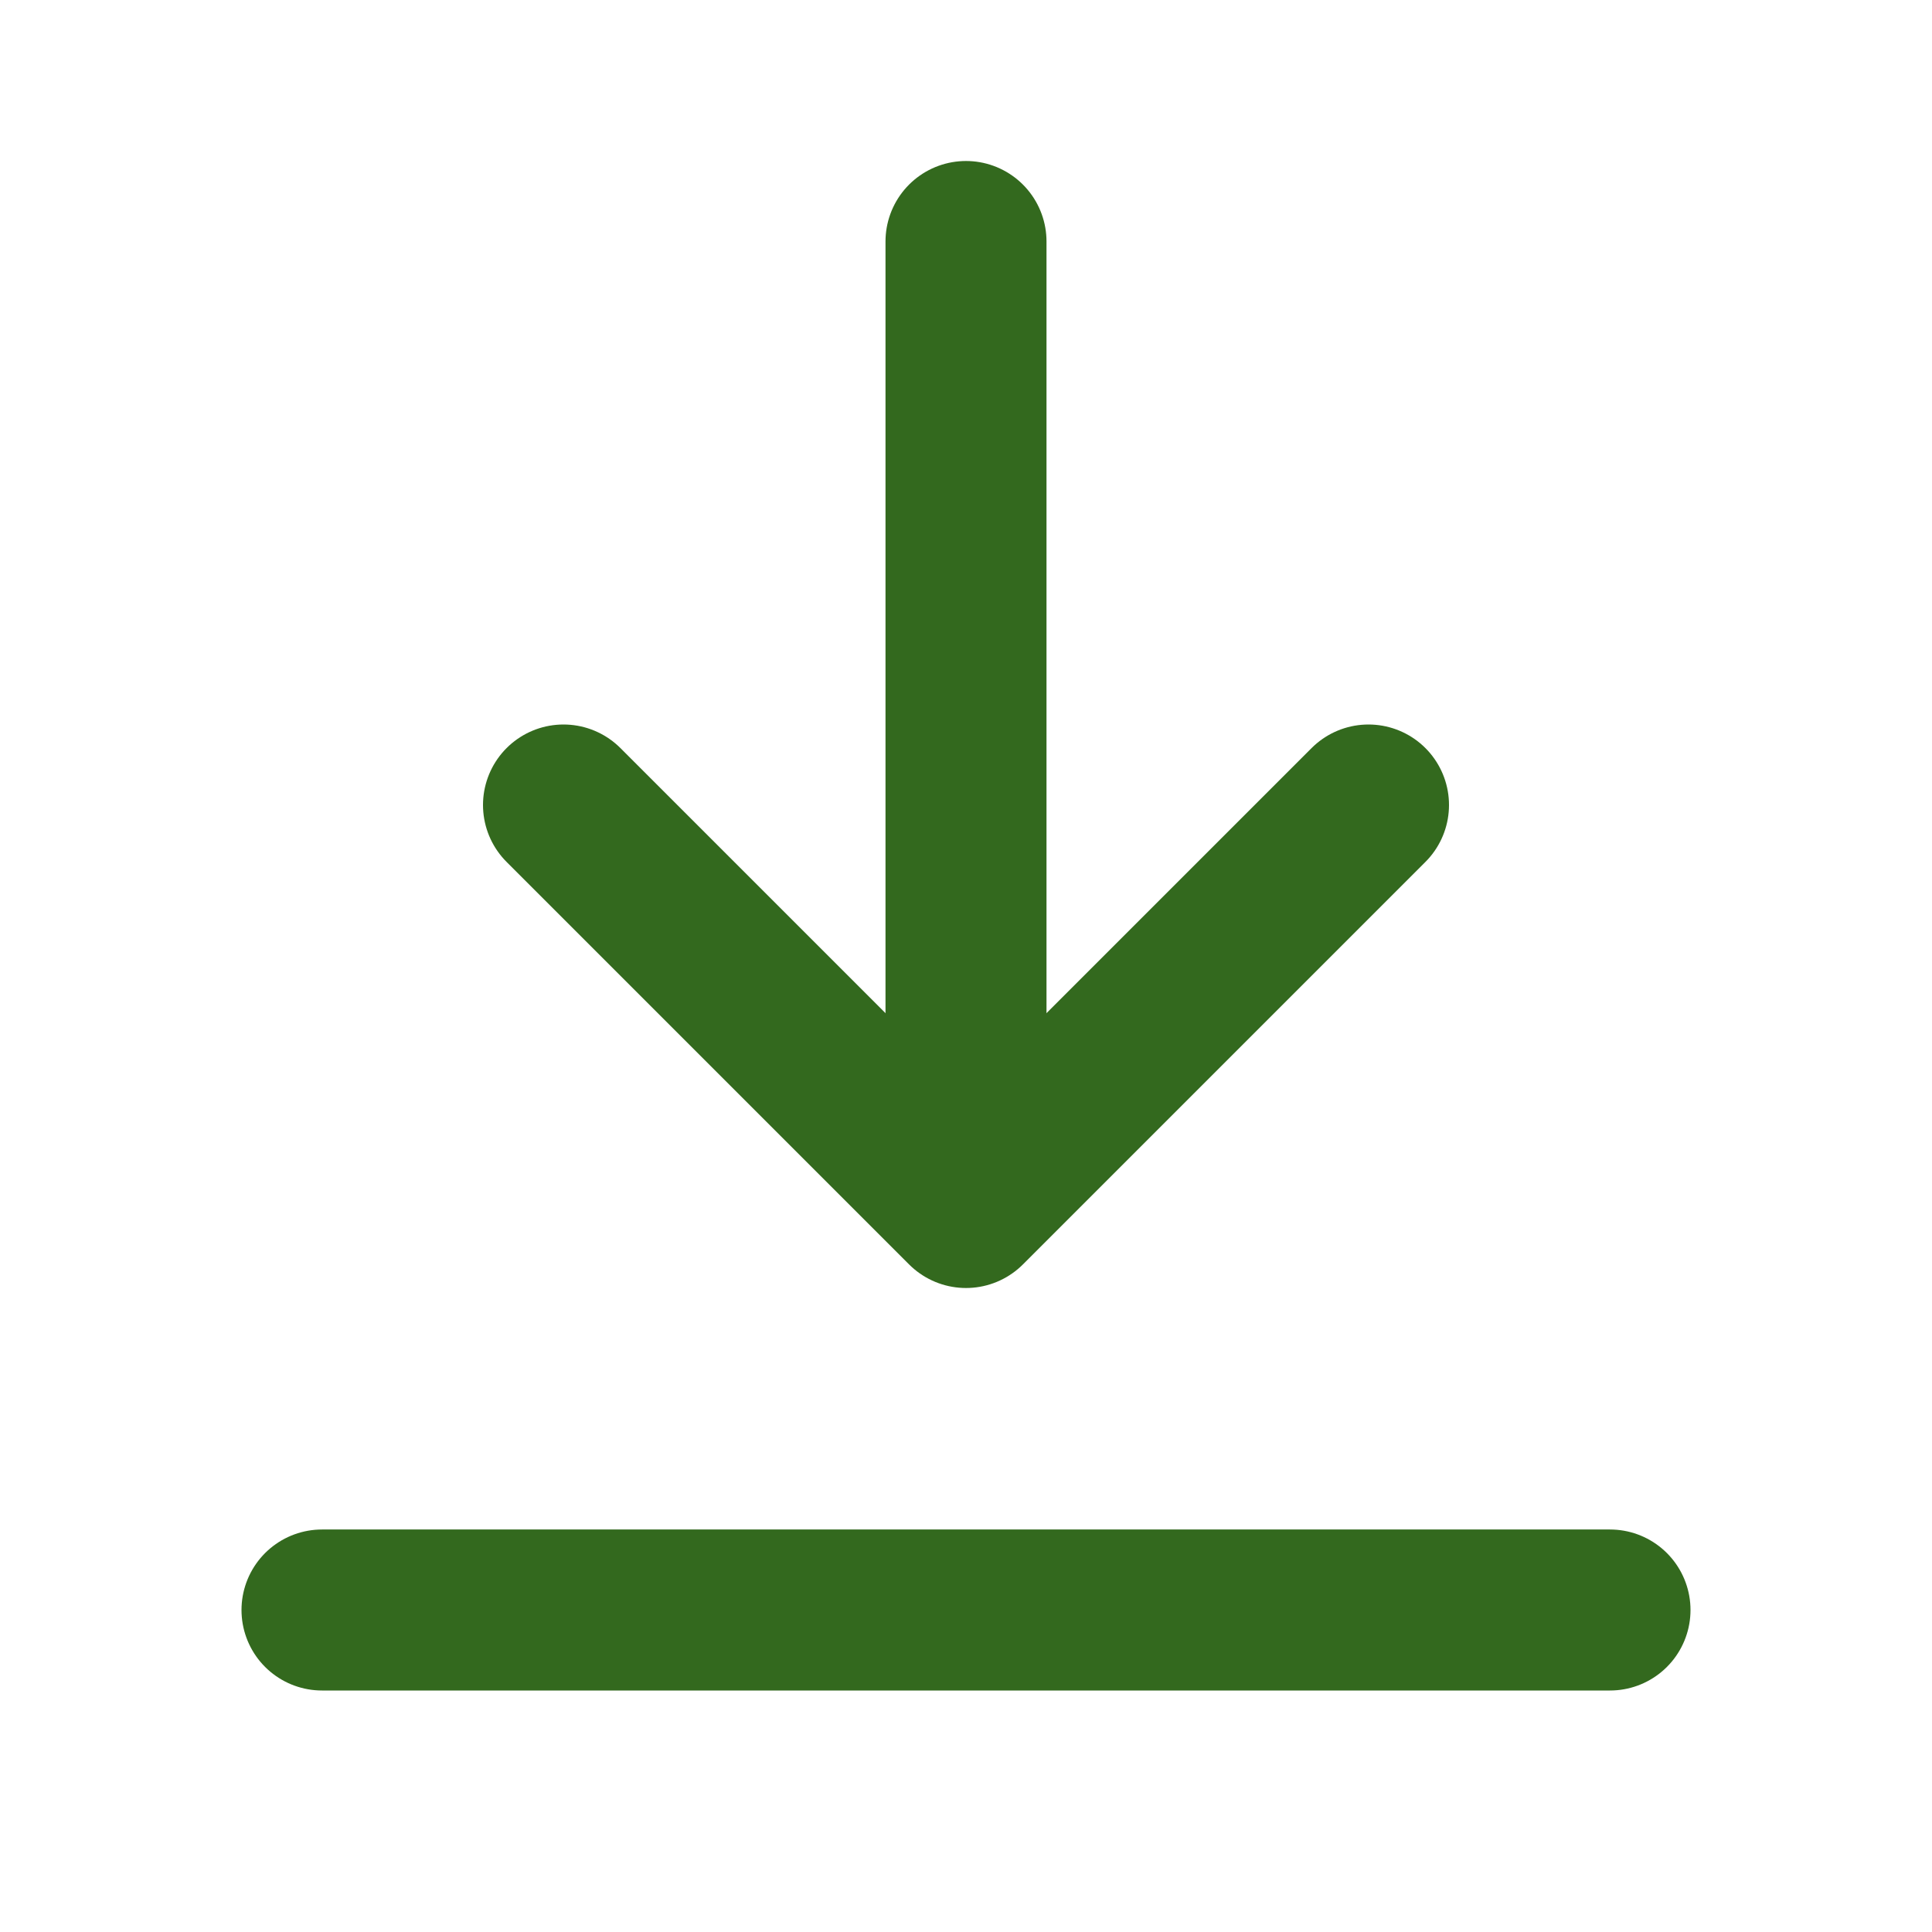
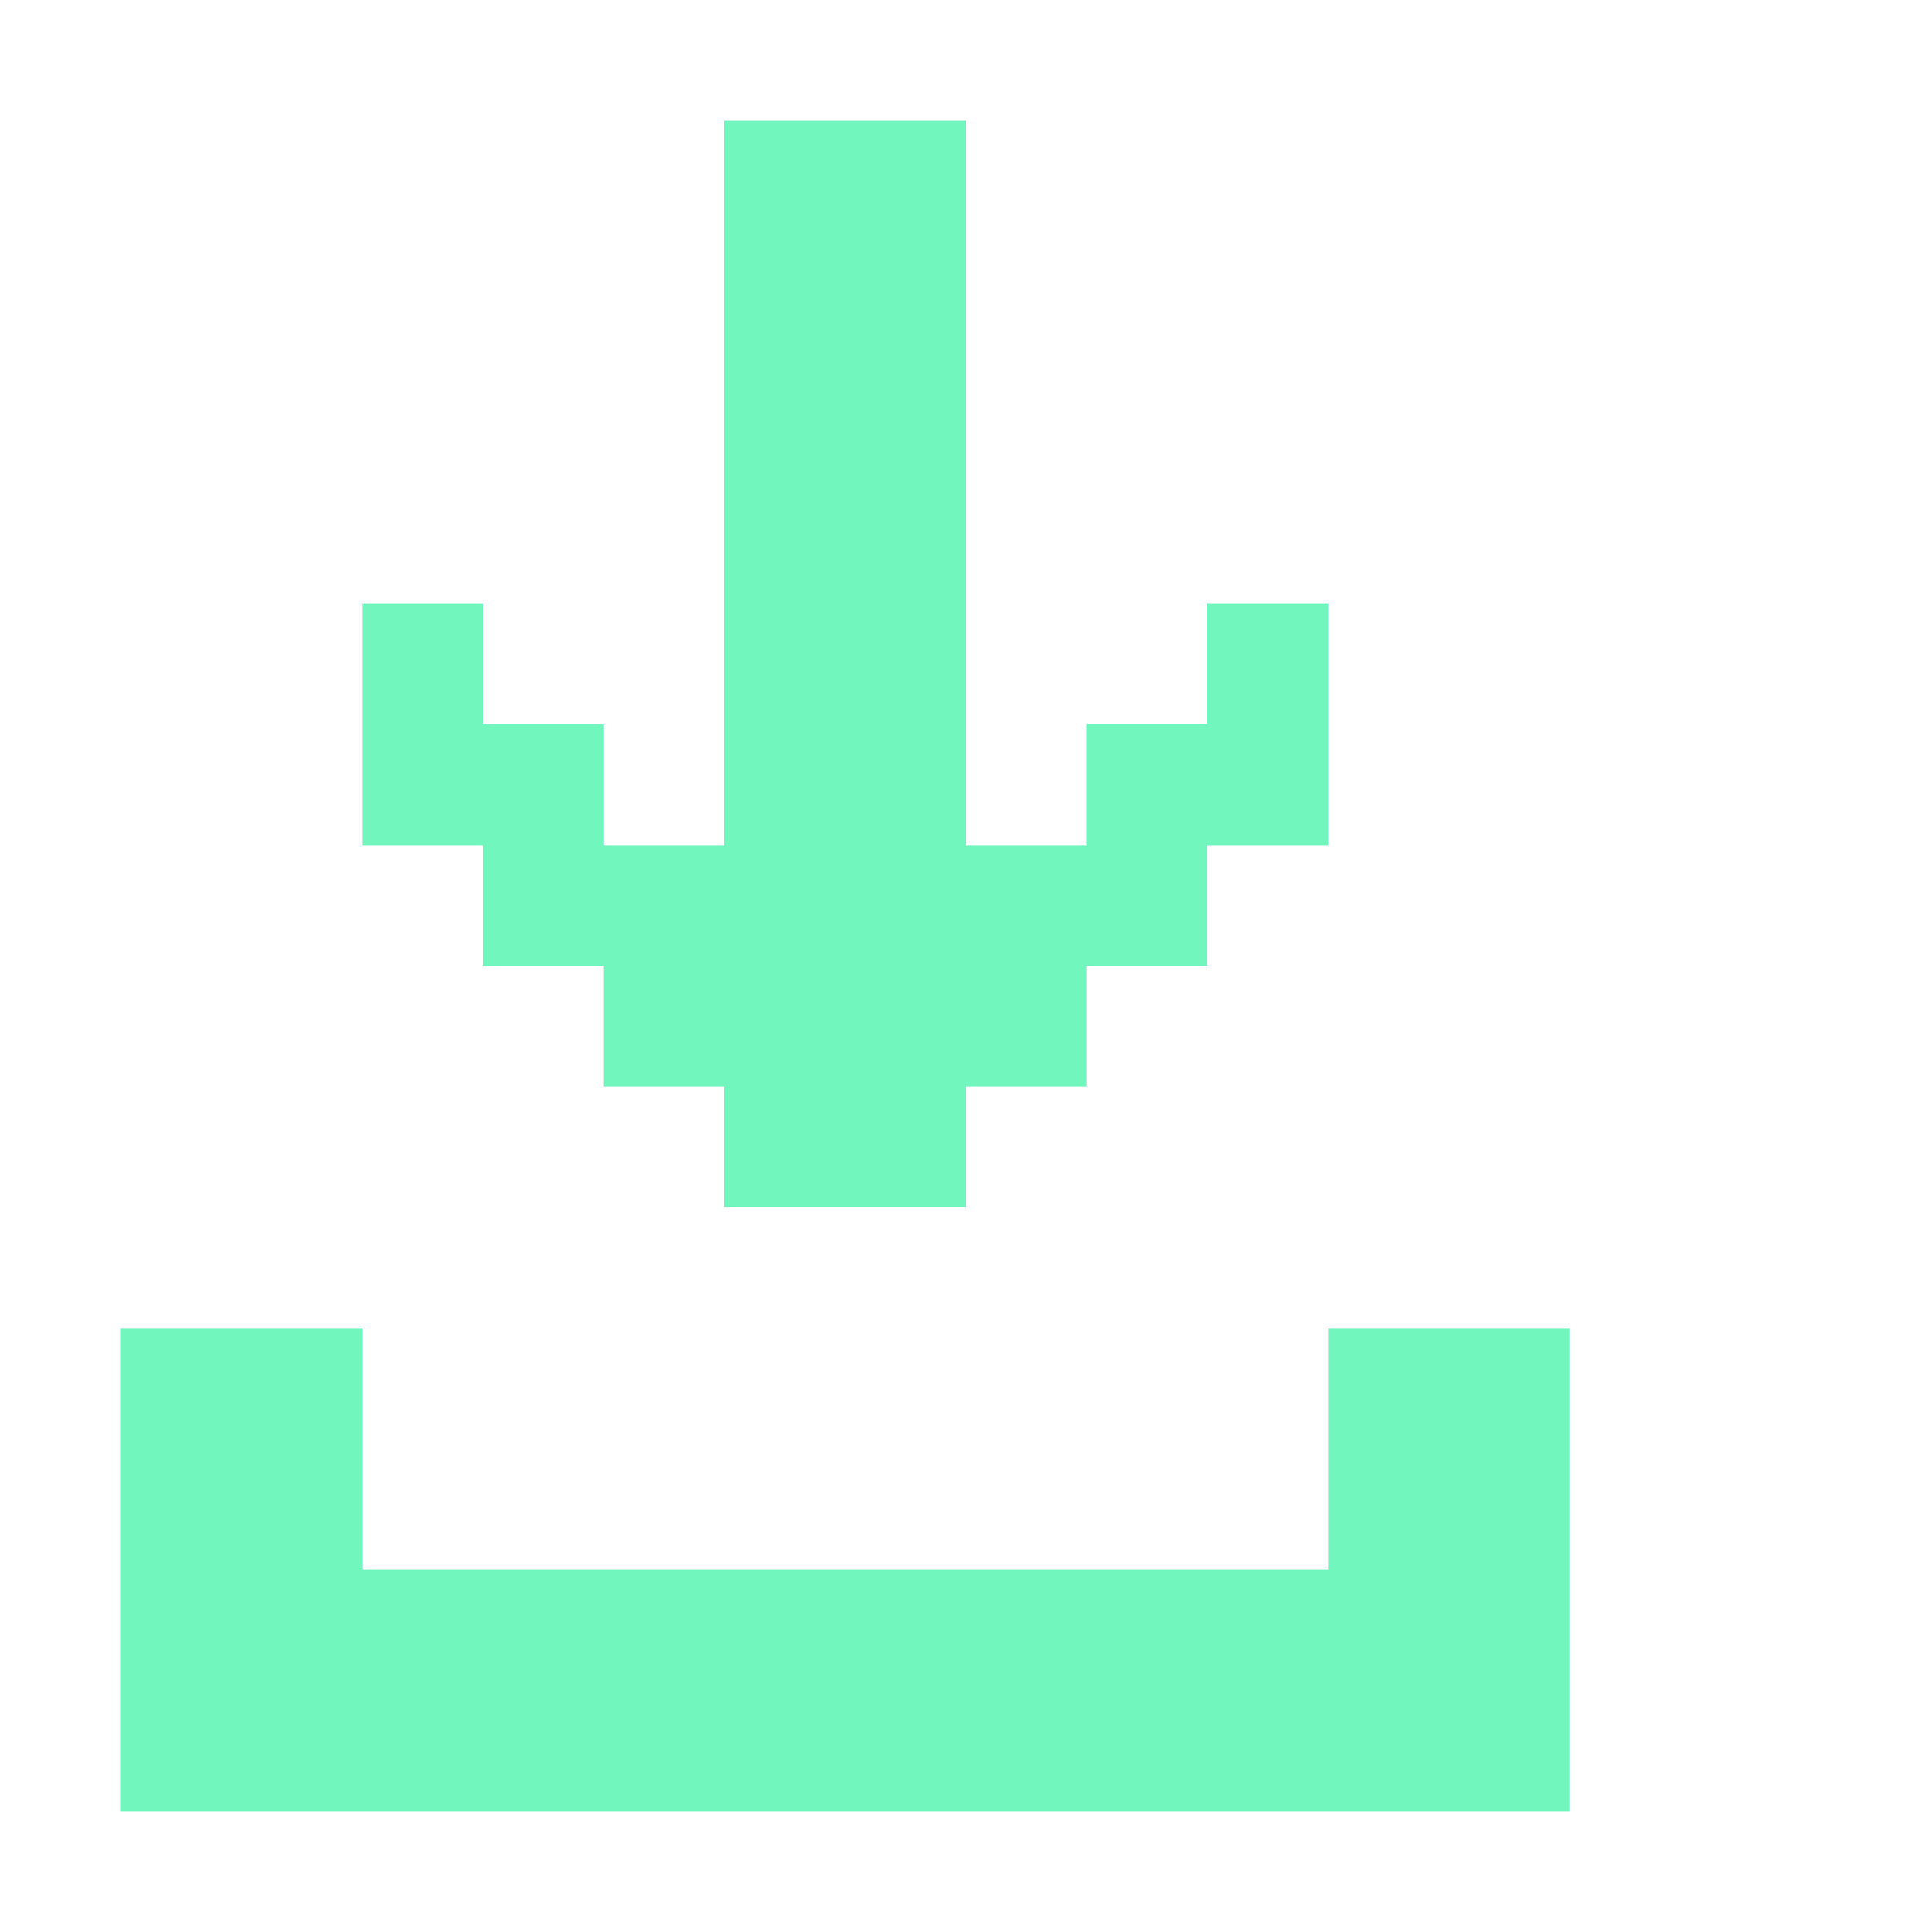
- <svg xmlns="http://www.w3.org/2000/svg" viewBox="0 0 24 24" width="24" height="24" role="img" aria-label="download">
-   <g fill="none" stroke="#33691e" stroke-width="2" stroke-linecap="round" stroke-linejoin="round">
-     <path d="M12 3 v11" />
-     <path d="M7 10 l5 5 l5 -5" />
-     <path d="M4 20 h16" />
-   </g>
+ <svg xmlns="http://www.w3.org/2000/svg" viewBox="0 0 16 16" width="128" height="128" shape-rendering="crispEdges" role="img" aria-label="download">
+   <rect x="6" y="1" width="2" height="1" fill="#71f6bd" />
+   <rect x="6" y="2" width="2" height="1" fill="#71f6bd" />
+   <rect x="6" y="3" width="2" height="1" fill="#71f6bd" />
+   <rect x="6" y="4" width="2" height="1" fill="#71f6bd" />
+   <rect x="3" y="5" width="1" height="1" fill="#71f6bd" />
+   <rect x="6" y="5" width="2" height="1" fill="#71f6bd" />
+   <rect x="10" y="5" width="1" height="1" fill="#71f6bd" />
+   <rect x="3" y="6" width="2" height="1" fill="#71f6bd" />
+   <rect x="6" y="6" width="2" height="1" fill="#71f6bd" />
+   <rect x="9" y="6" width="2" height="1" fill="#71f6bd" />
+   <rect x="4" y="7" width="6" height="1" fill="#71f6bd" />
+   <rect x="5" y="8" width="4" height="1" fill="#71f6bd" />
+   <rect x="6" y="9" width="2" height="1" fill="#71f6bd" />
+   <rect x="1" y="11" width="2" height="1" fill="#71f6bd" />
+   <rect x="11" y="11" width="2" height="1" fill="#71f6bd" />
+   <rect x="1" y="12" width="2" height="1" fill="#71f6bd" />
+   <rect x="11" y="12" width="2" height="1" fill="#71f6bd" />
+   <rect x="1" y="13" width="12" height="1" fill="#71f6bd" />
+   <rect x="1" y="14" width="12" height="1" fill="#71f6bd" />
</svg>
